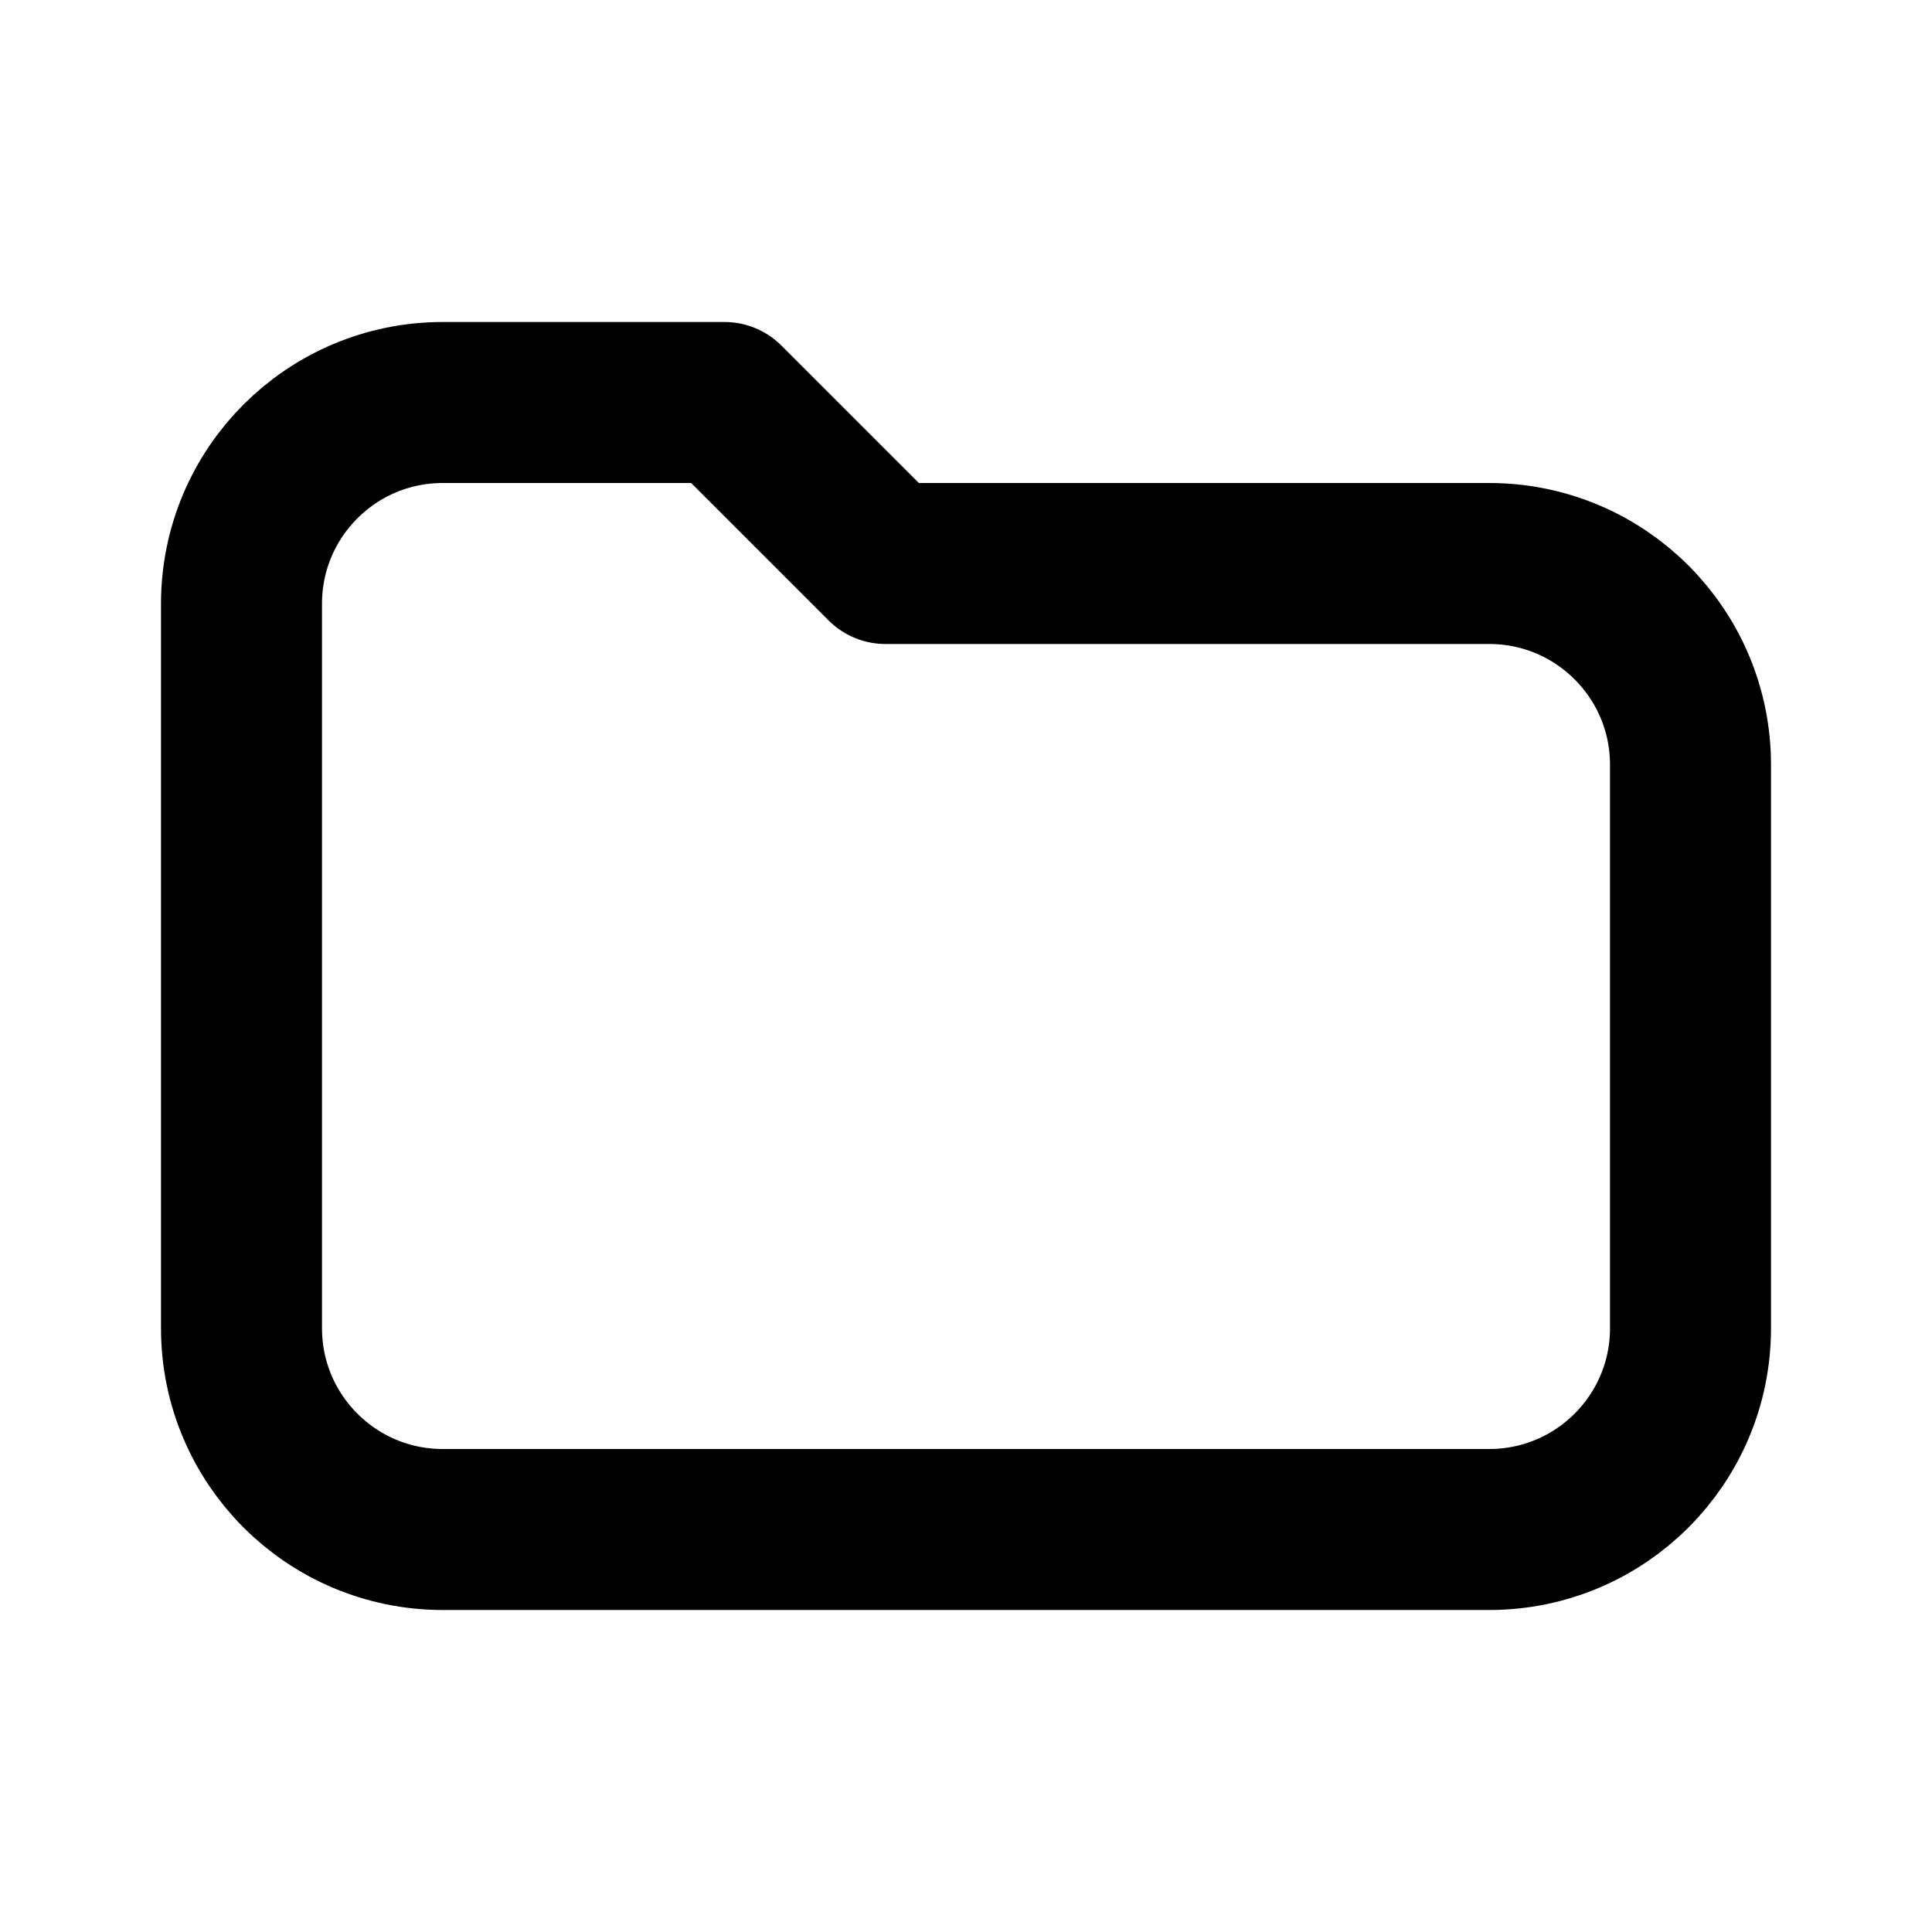
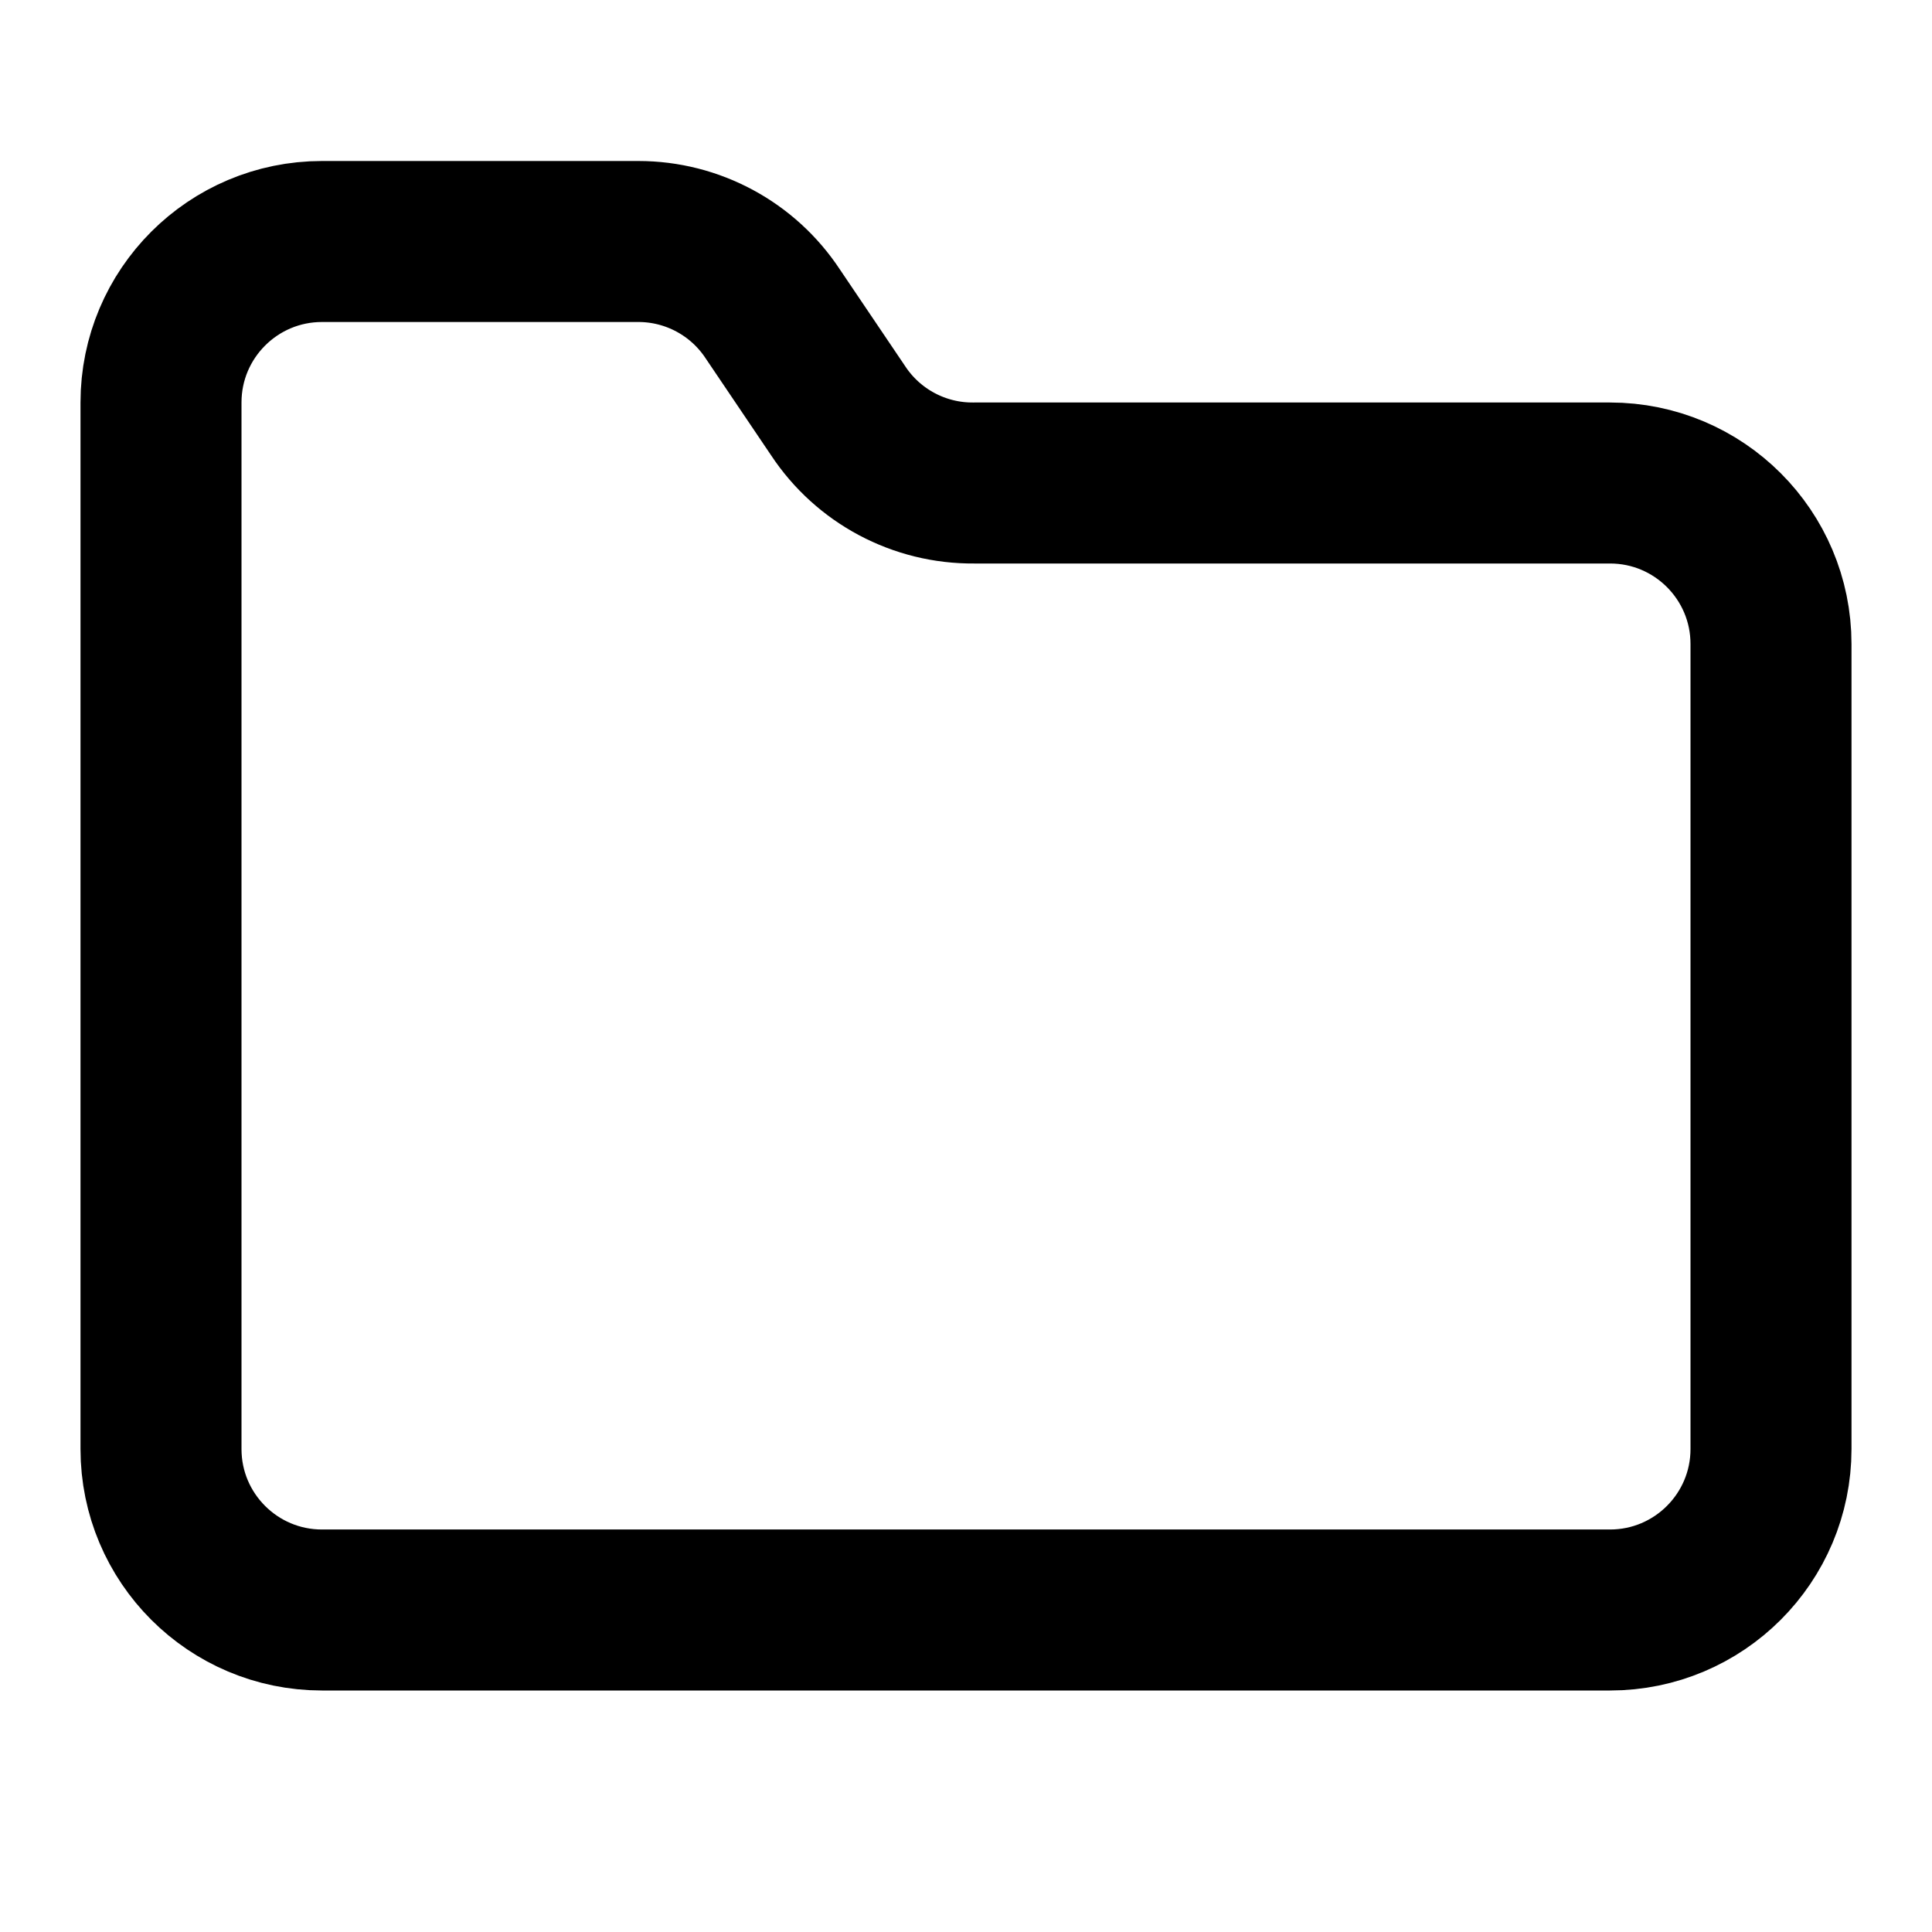
- <svg xmlns="http://www.w3.org/2000/svg" width="24" height="24" viewBox="0 0 24 24" fill="none" stroke="currentColor" stroke-width="2" stroke-linecap="round" stroke-linejoin="round">
-   <path d="M3 7.5A2.5 2.5 0 0 1 5.5 5H9l2 2h7.5A2.5 2.5 0 0 1 21 9.5v7A2.5 2.5 0 0 1 18.5 19h-13A2.5 2.5 0 0 1 3 16.5z" />
+ <svg xmlns="http://www.w3.org/2000/svg" class="lucide lucide-folder" width="24" height="24" viewBox="0 0 24 24" fill="none" stroke="currentColor" stroke-width="2" stroke-linecap="round" stroke-linejoin="round">
+   <path d="M20 20a2 2 0 0 0 2-2V8a2 2 0 0 0-2-2h-7.9a2 2 0 0 1-1.69-.9L9.6 3.9A2 2 0 0 0 7.93 3H4a2 2 0 0 0-2 2v13a2 2 0 0 0 2 2Z" />
</svg>
